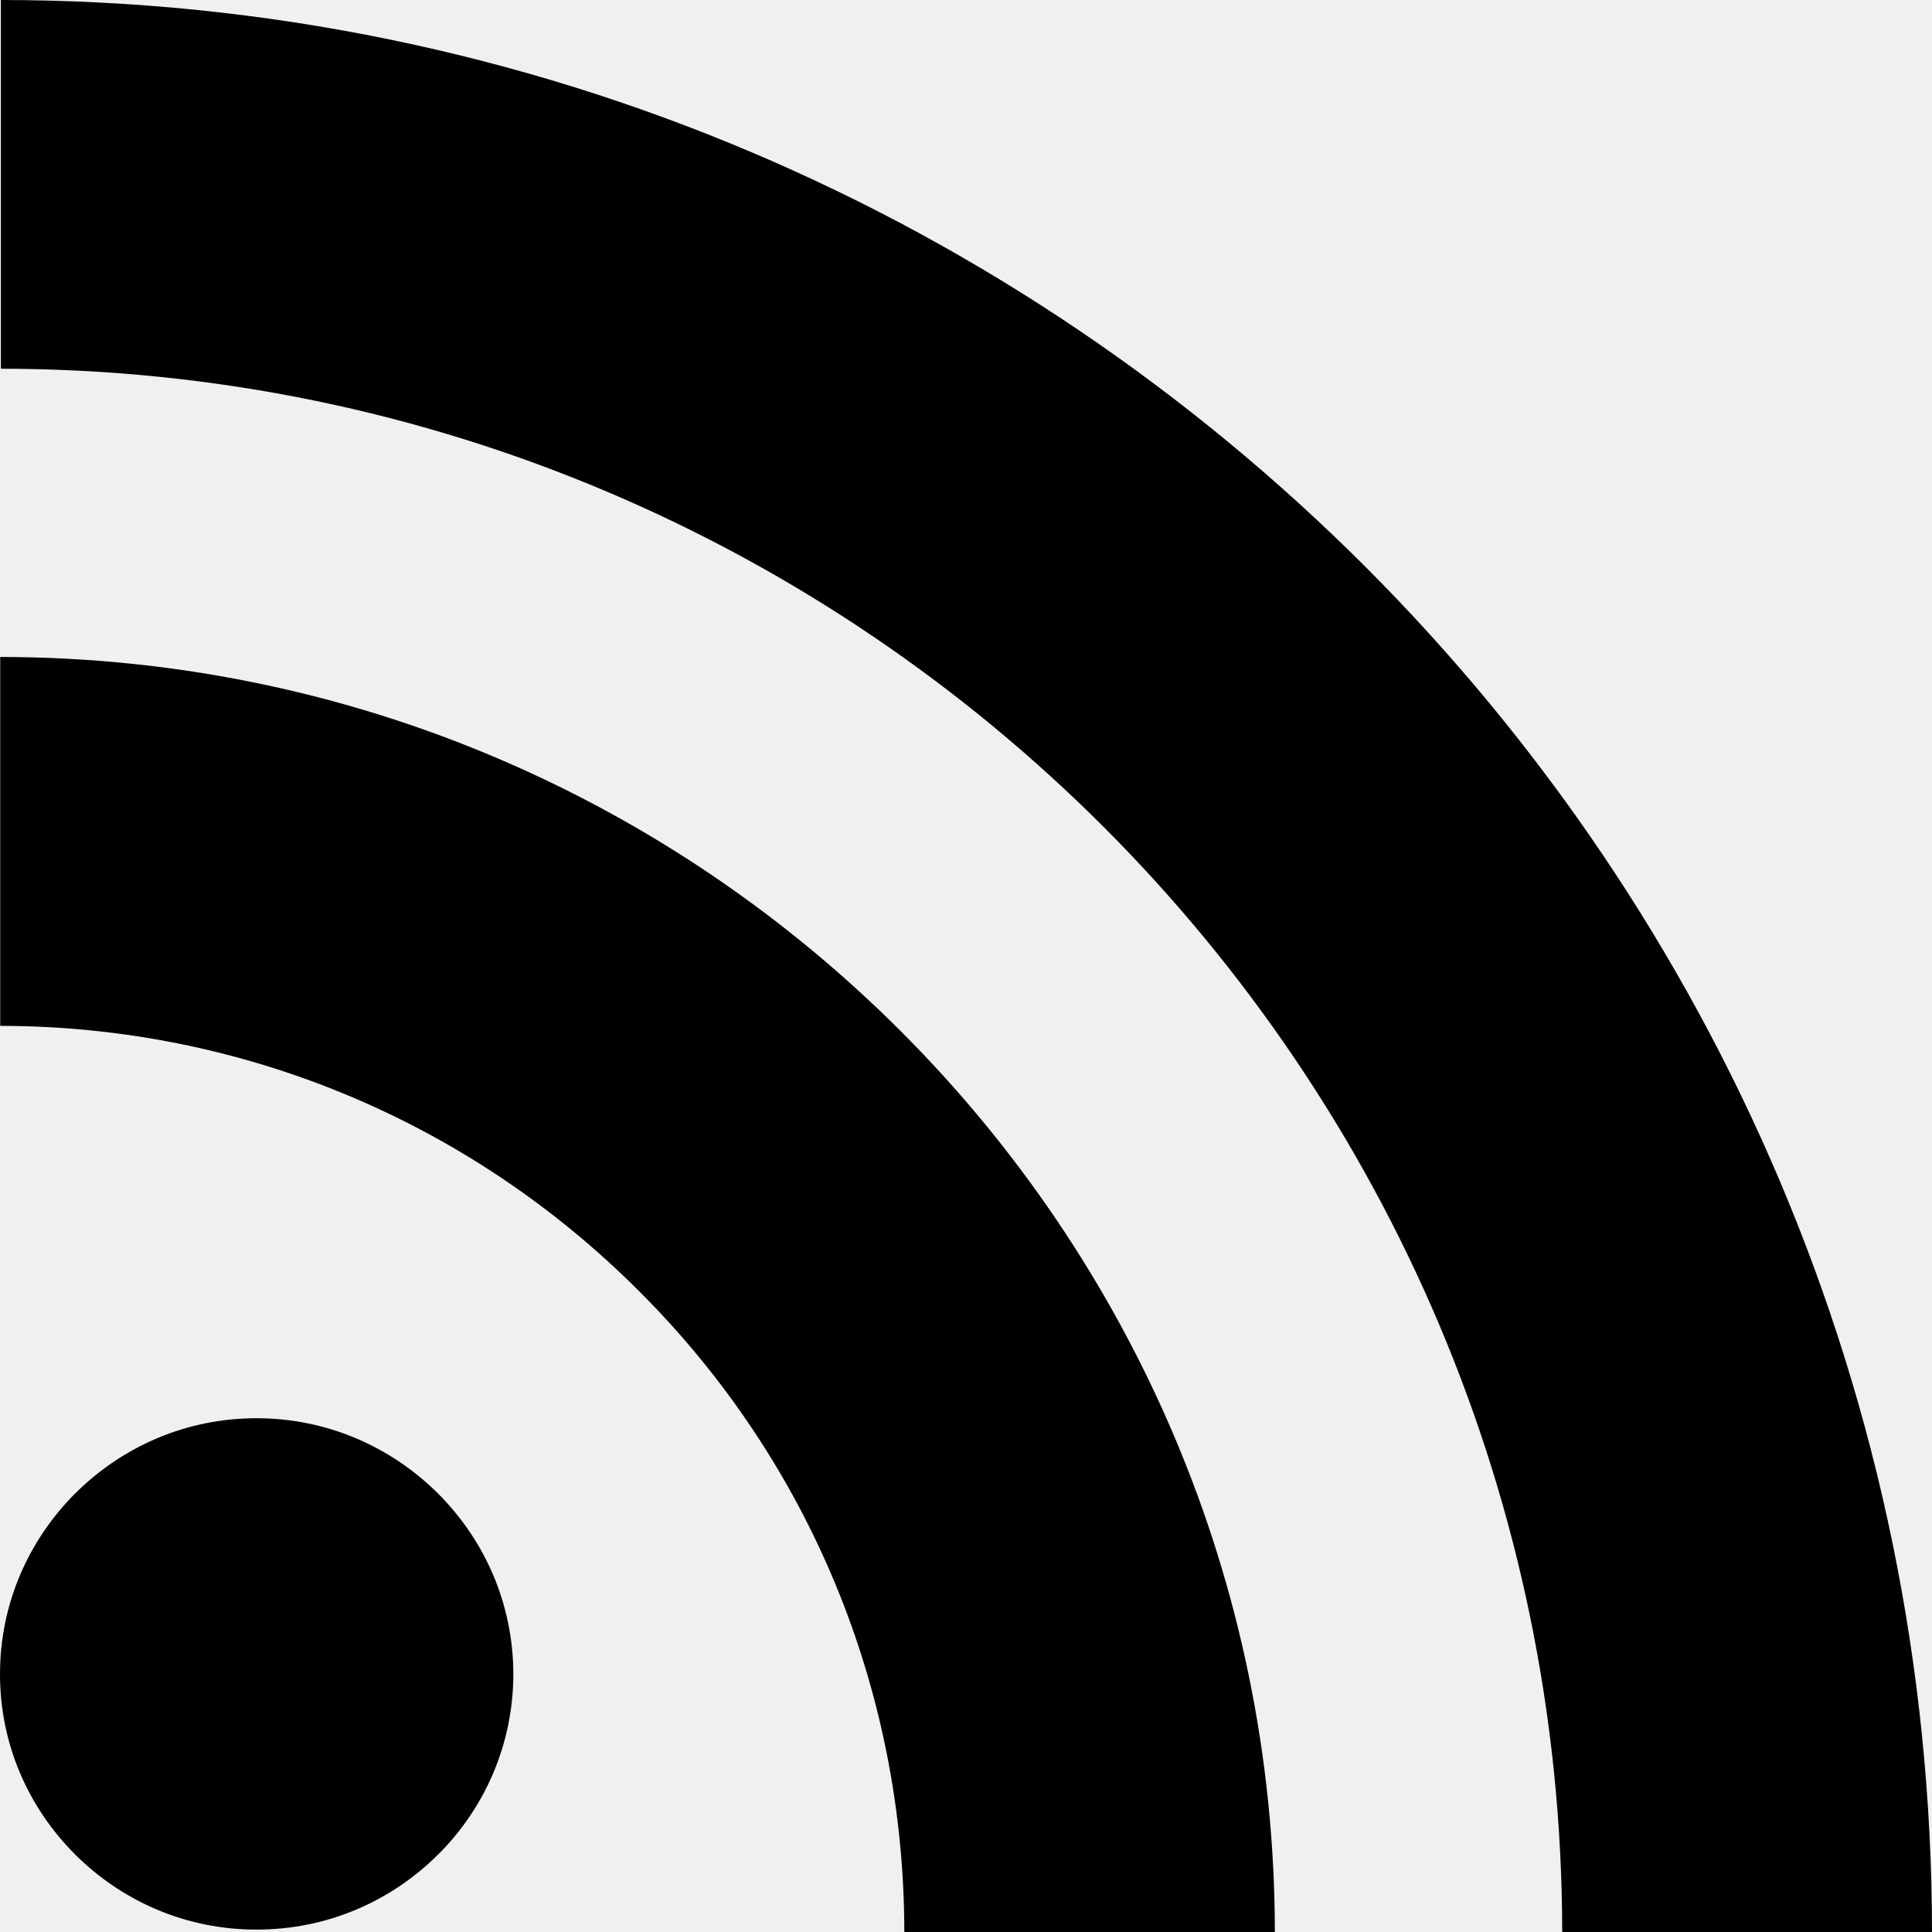
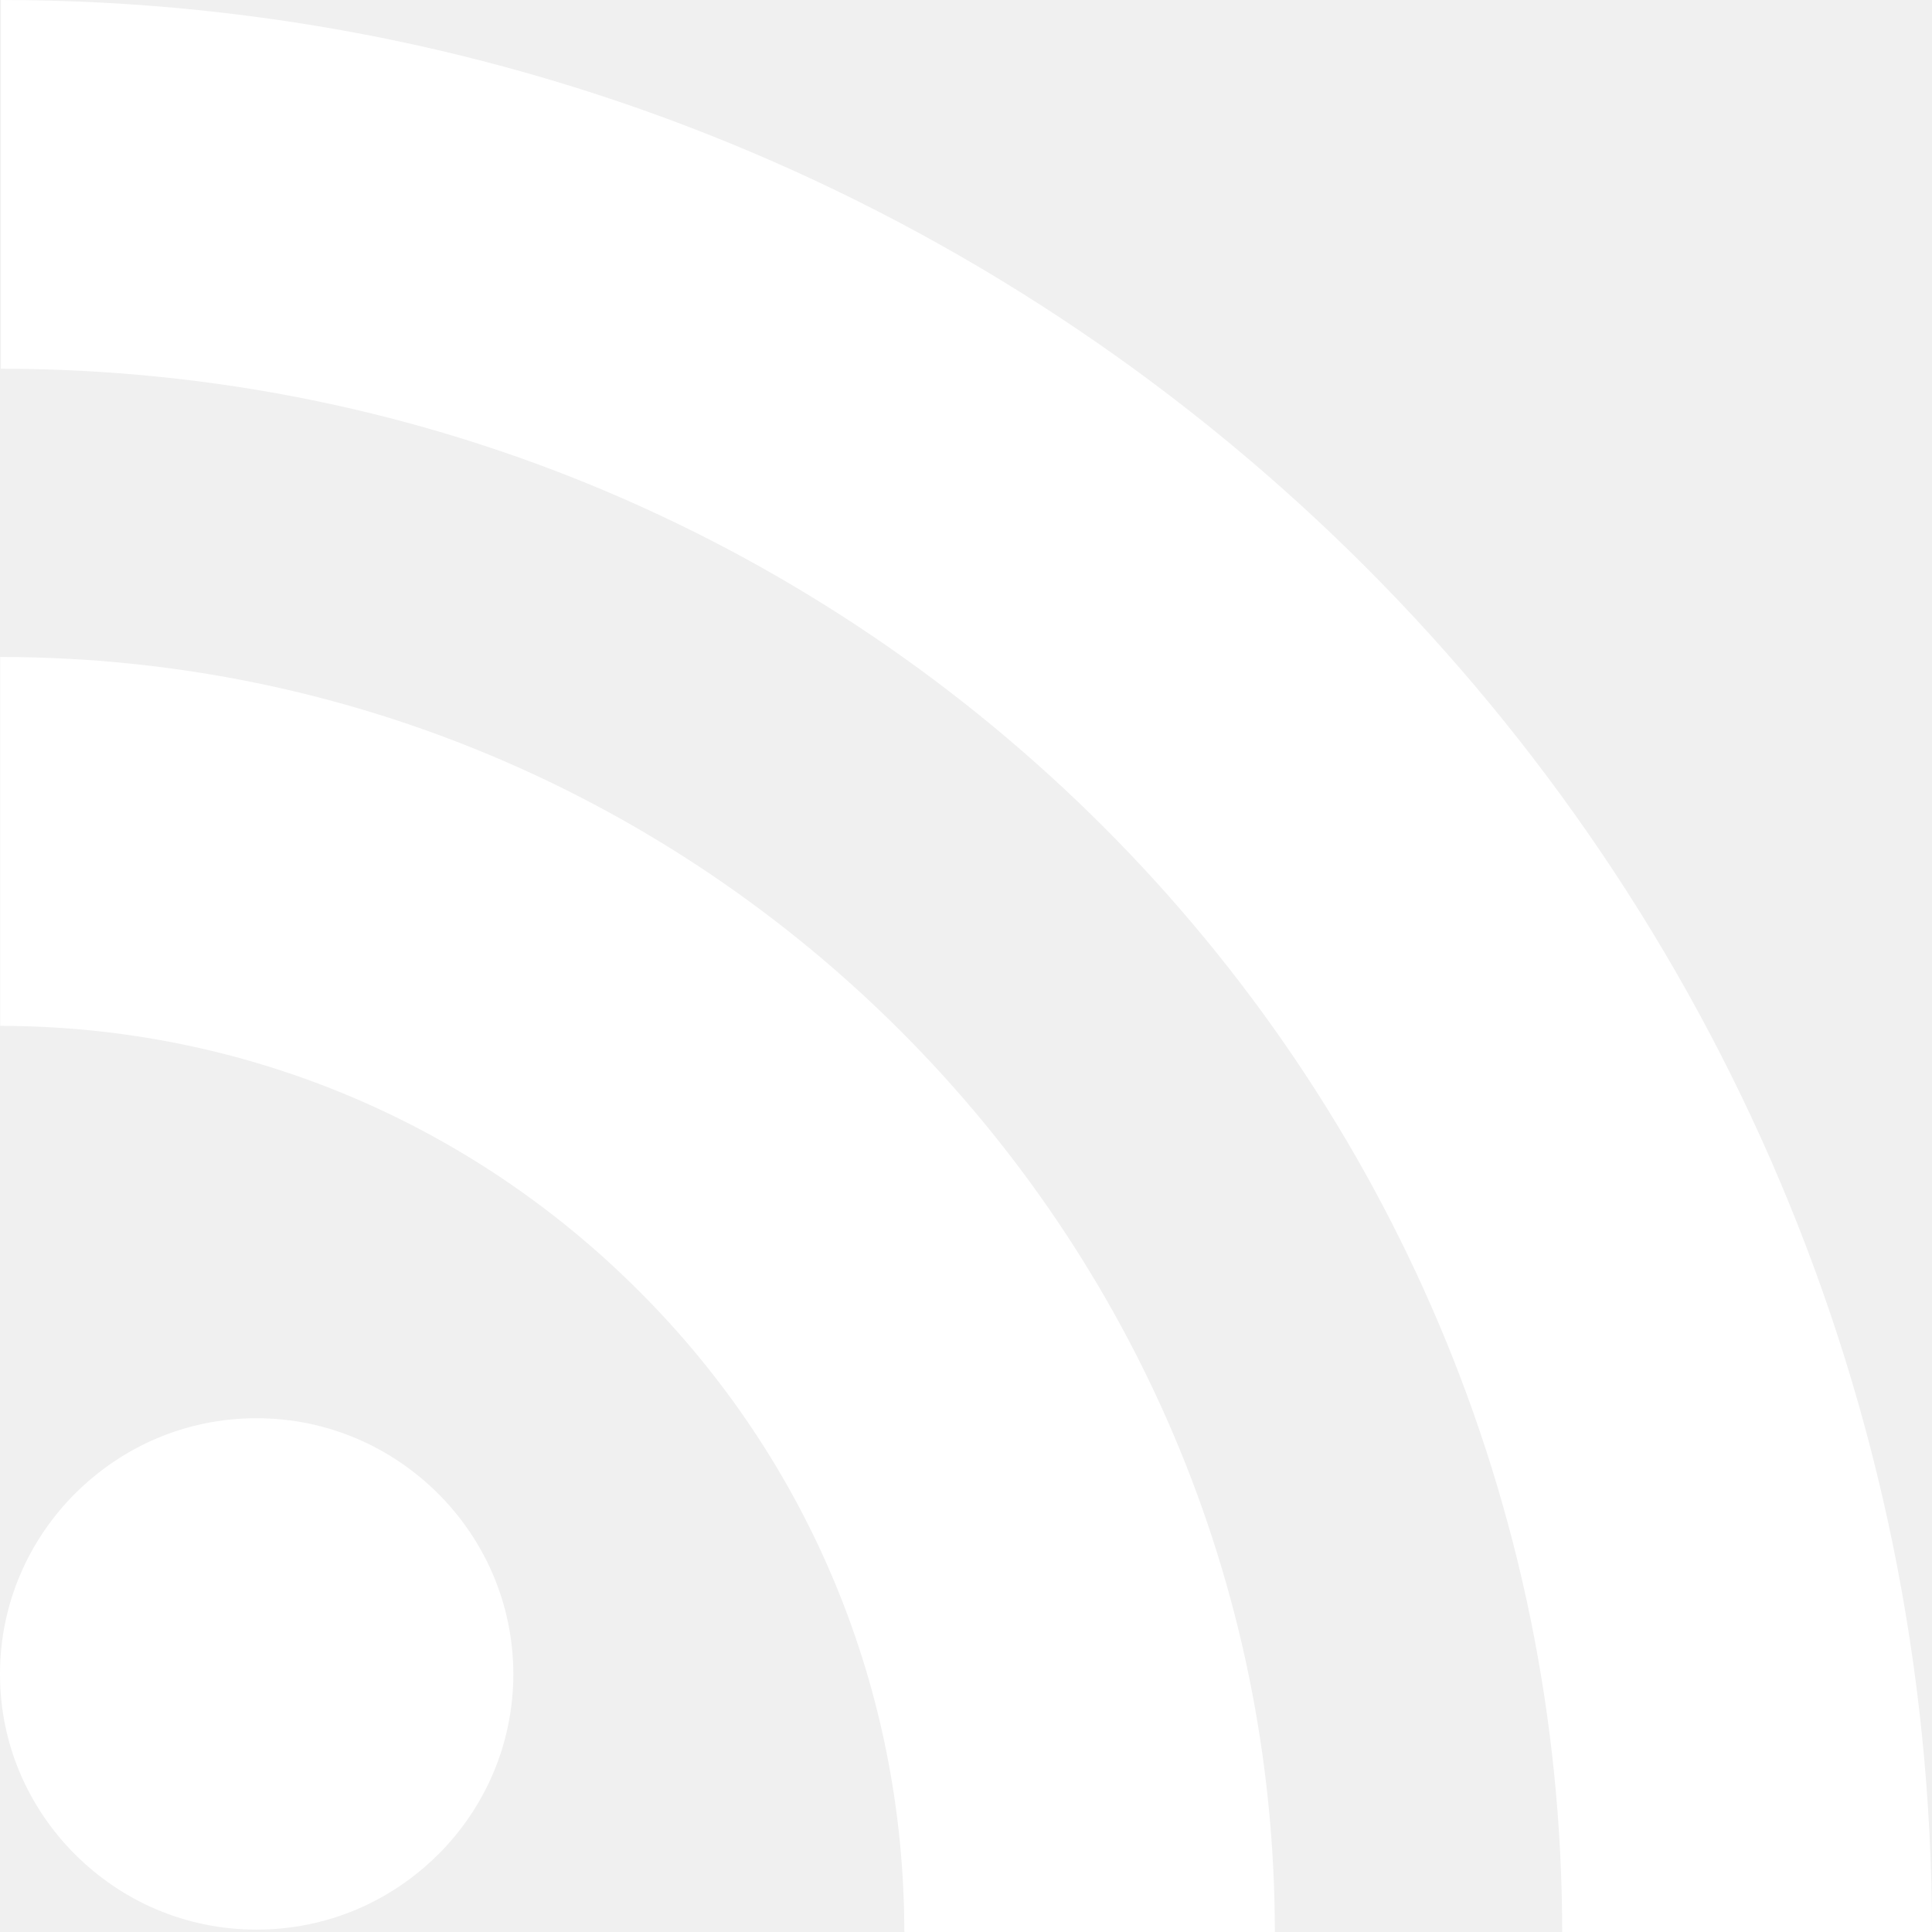
- <svg xmlns="http://www.w3.org/2000/svg" version="1.1" id="Capa_1" x="0px" y="0px" width="430.117px" height="430.118px" viewBox="0 0 430.117 430.118" style="enable-background:new 0 0 430.117 430.118;" xml:space="preserve">
+ <svg xmlns="http://www.w3.org/2000/svg" fill="#ffffff" version="1.1" id="Capa_1" x="0px" y="0px" width="430.117px" height="430.118px" viewBox="0 0 430.117 430.118" style="enable-background:new 0 0 430.117 430.118;" xml:space="preserve">
  <g>
    <path id="RSS" d="M97.493,332.473c10.419,10.408,16.755,24.525,16.794,40.244c-0.04,15.687-6.375,29.809-16.755,40.17l-0.04,0.019   c-10.398,10.352-24.603,16.681-40.398,16.681c-15.775,0-29.944-6.348-40.34-16.699C6.384,402.526,0,388.422,0,372.717   c0-15.719,6.384-29.869,16.754-40.253v0.009c10.401-10.36,24.57-16.735,40.34-16.735C72.89,315.738,87.081,322.131,97.493,332.473z    M97.493,332.464v0.009c0.019,0,0.019,0,0.019,0L97.493,332.464z M16.754,412.906c0,0,0,0,0-0.019c-0.019,0-0.019,0-0.019,0   L16.754,412.906z M0.046,146.259v82.129c53.618,0.033,104.328,21.096,142.278,59.104c37.943,37.888,58.917,88.675,59.003,142.477   h0.028v0.149h82.467c-0.065-78.233-31.866-149.099-83.279-200.549C149.122,178.126,78.285,146.308,0.046,146.259z M0.196,0v82.089   c191.661,0.14,347.464,156.184,347.594,348.028h82.327c-0.056-118.571-48.248-225.994-126.132-303.932   C226.073,48.274,118.721,0.051,0.196,0z" />
  </g>
  <g>
</g>
  <g>
</g>
  <g>
</g>
  <g>
</g>
  <g>
</g>
  <g>
</g>
  <g>
</g>
  <g>
</g>
  <g>
</g>
  <g>
</g>
  <g>
</g>
  <g>
</g>
  <g>
</g>
  <g>
</g>
  <g>
</g>
</svg>
